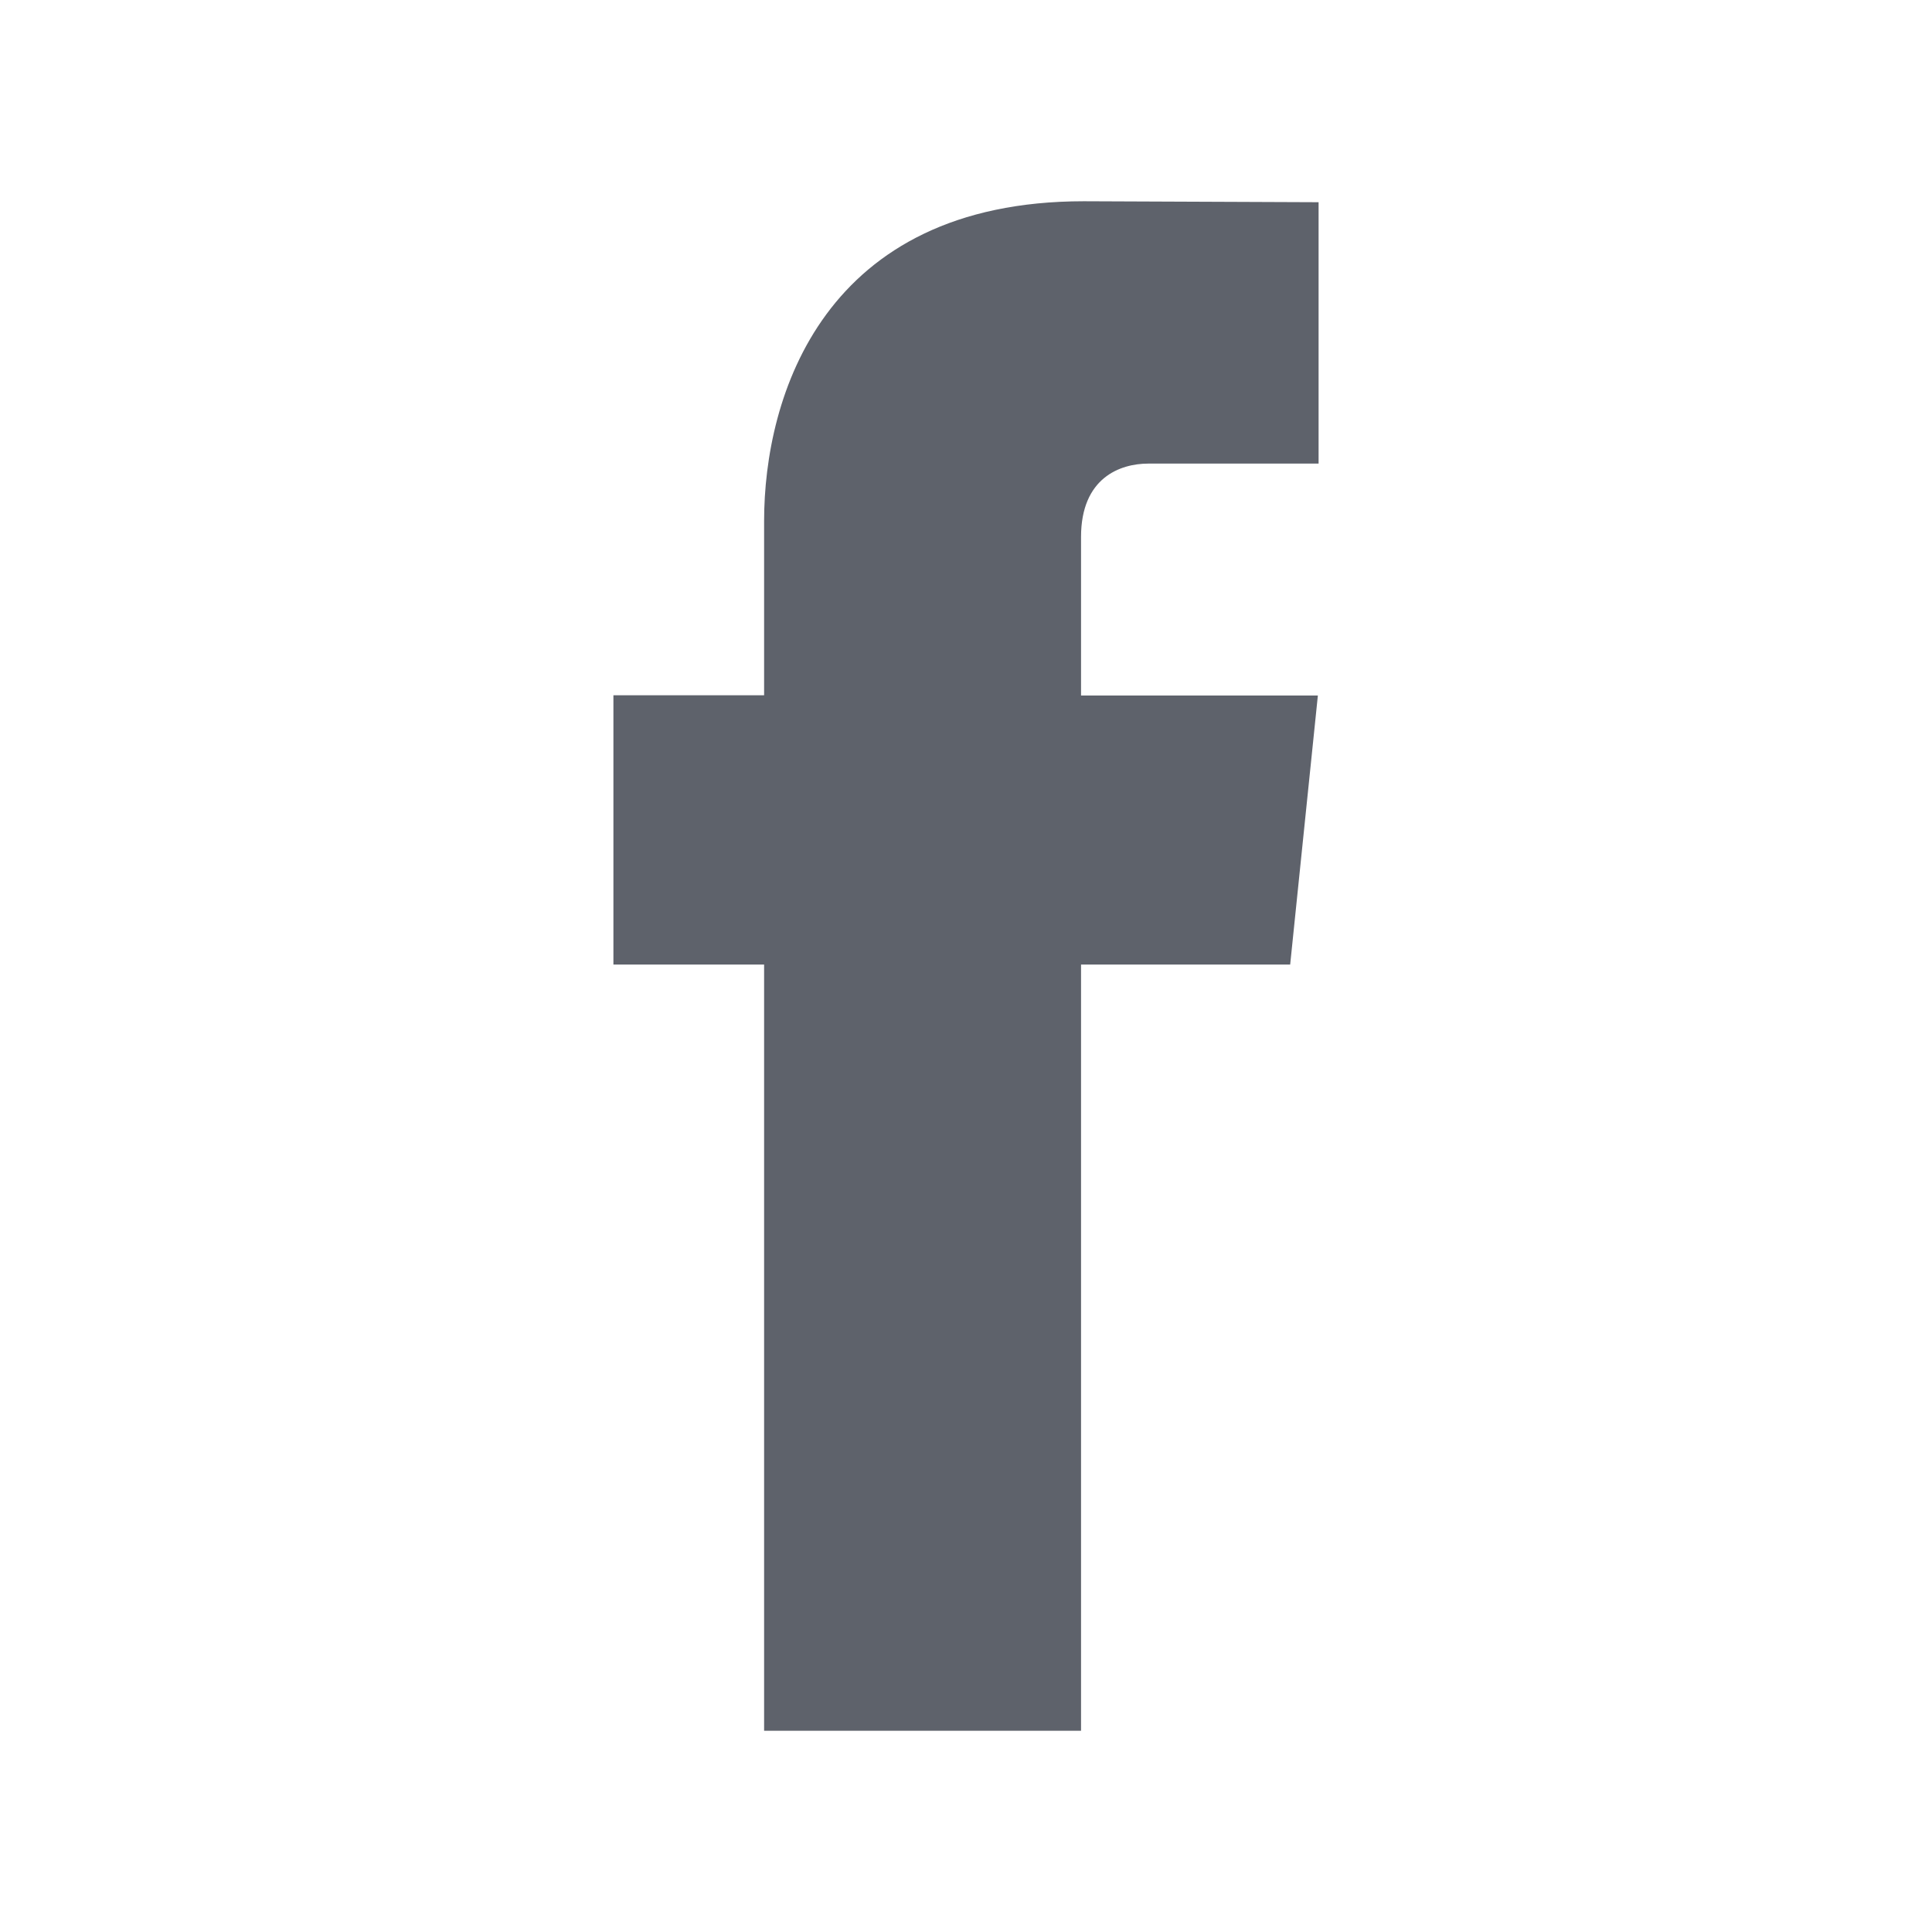
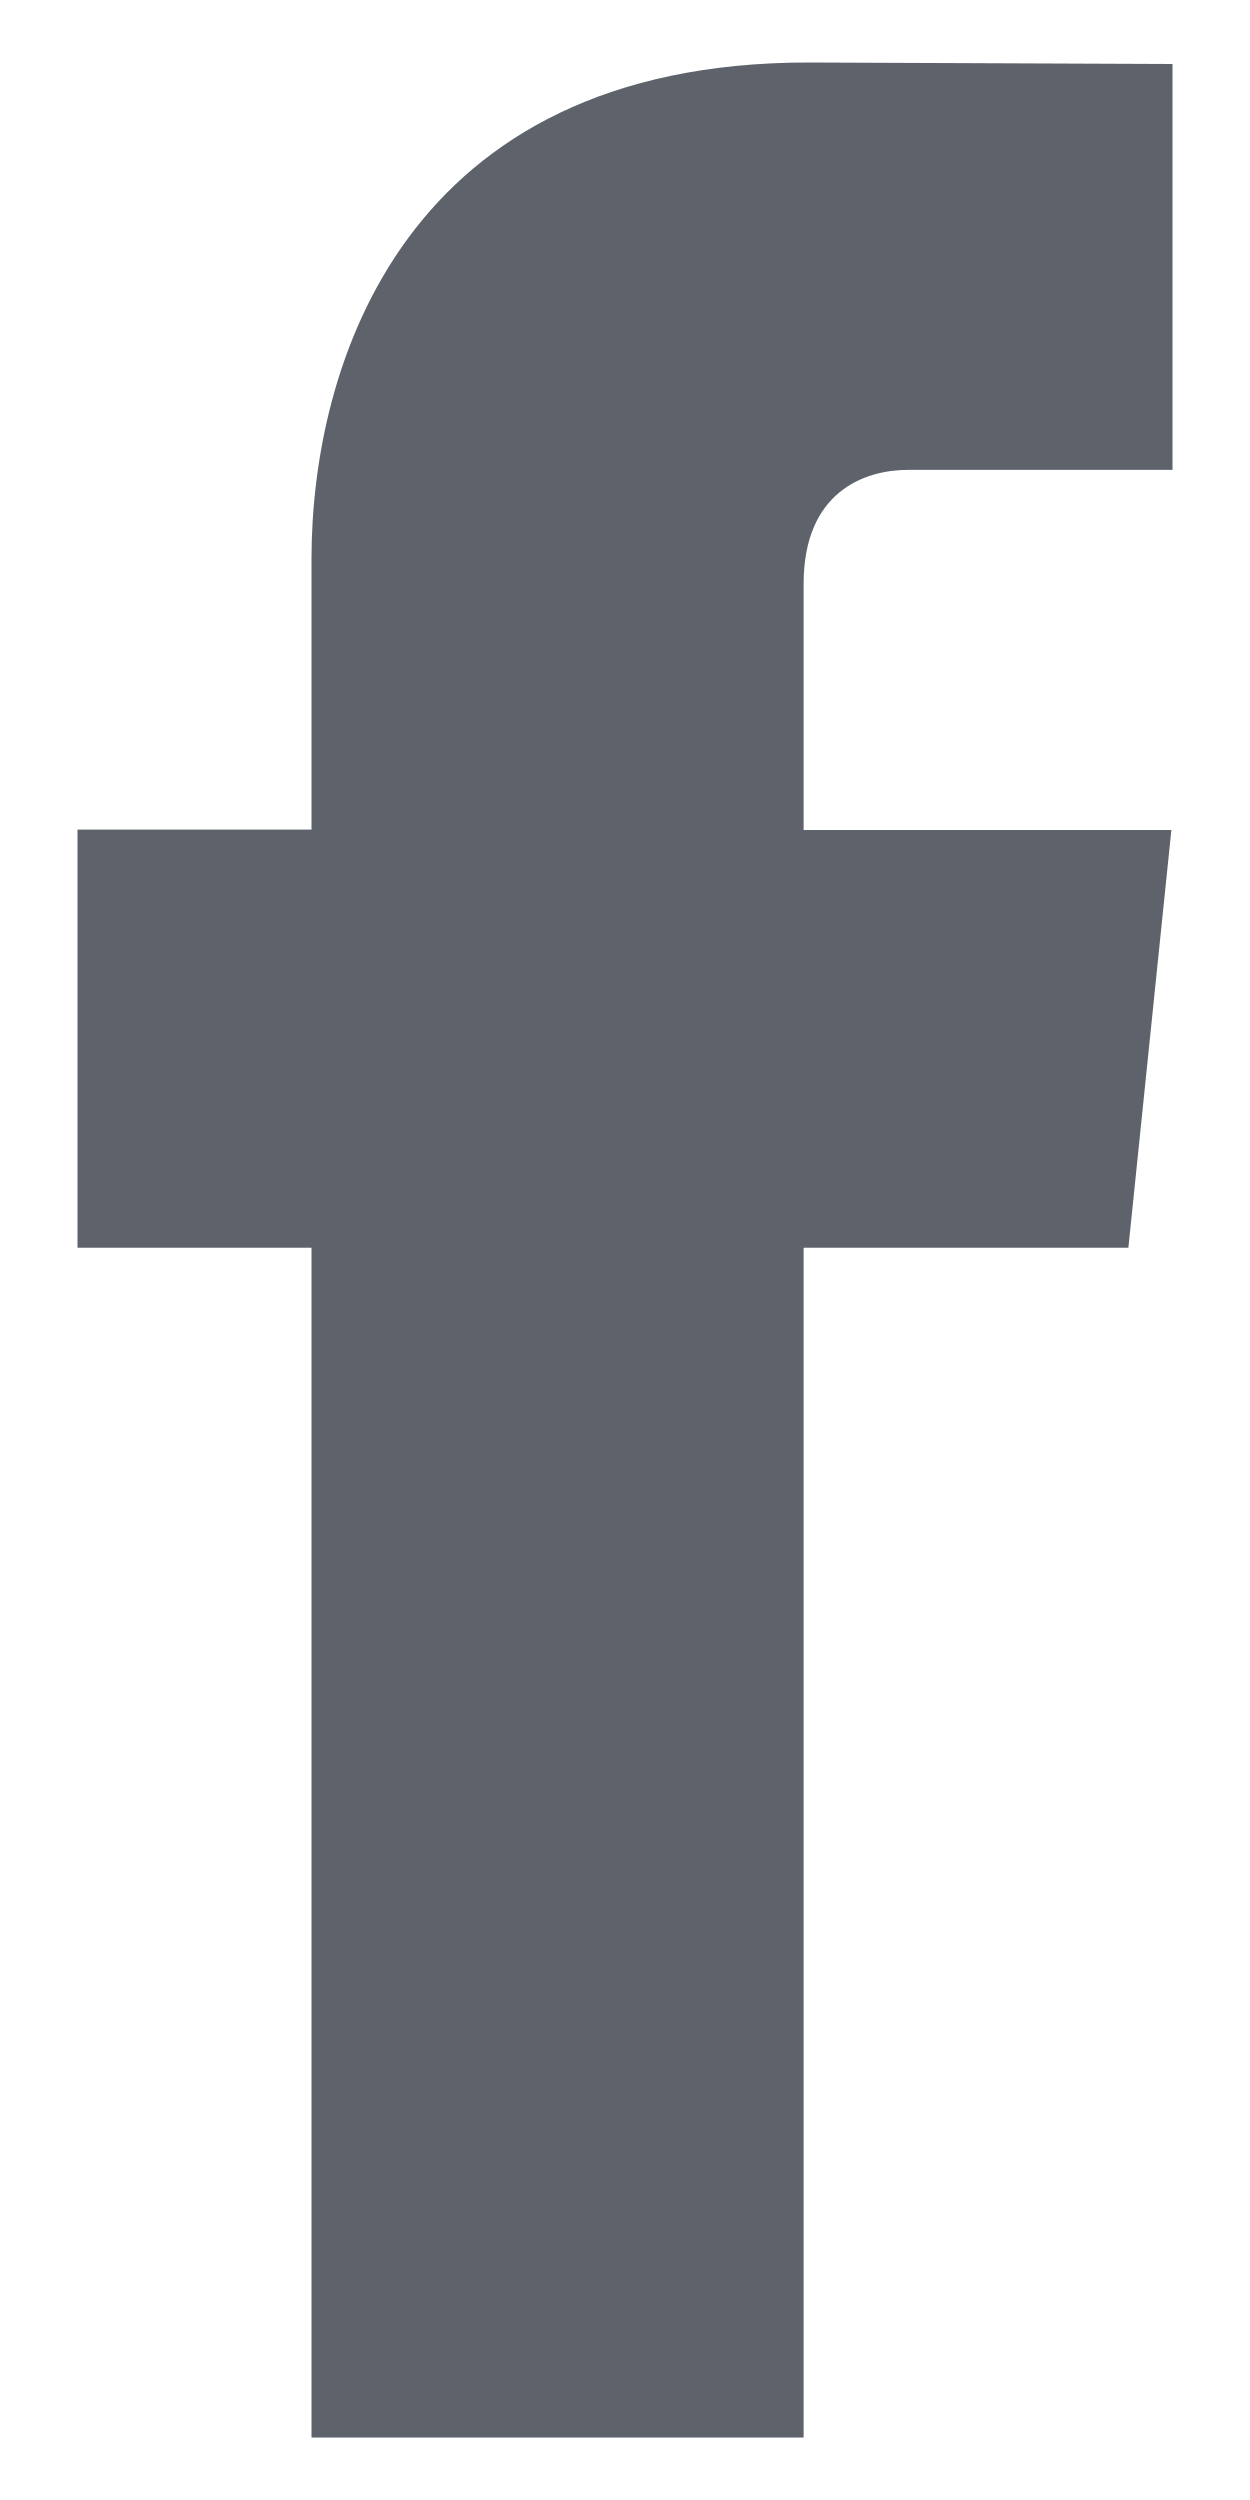
- <svg xmlns="http://www.w3.org/2000/svg" width="24" height="24" viewBox="0 0 24 24" fill="none">
-   <path fill-rule="evenodd" clip-rule="evenodd" d="M16.027 11.982H13.429V21.5H9.492V11.982H7.62V8.637H9.492V6.472C9.492 4.924 10.228 2.5 13.464 2.5L16.38 2.512V5.759H14.264C13.917 5.759 13.429 5.933 13.429 6.671V8.64H16.371L16.027 11.982Z" fill="#5E626B" />
+ <svg xmlns="http://www.w3.org/2000/svg" width="10" height="20" viewBox="0 0 10 20" fill="none">
+   <path fill-rule="evenodd" clip-rule="evenodd" d="M9.027 9.982H6.429V19.5H2.492V9.982H0.62V6.637H2.492V4.472C2.492 2.924 3.228 0.5 6.464 0.5L9.38 0.512V3.759H7.264C6.917 3.759 6.429 3.933 6.429 4.671V6.64H9.371L9.027 9.982Z" fill="#5E626B" />
</svg>
